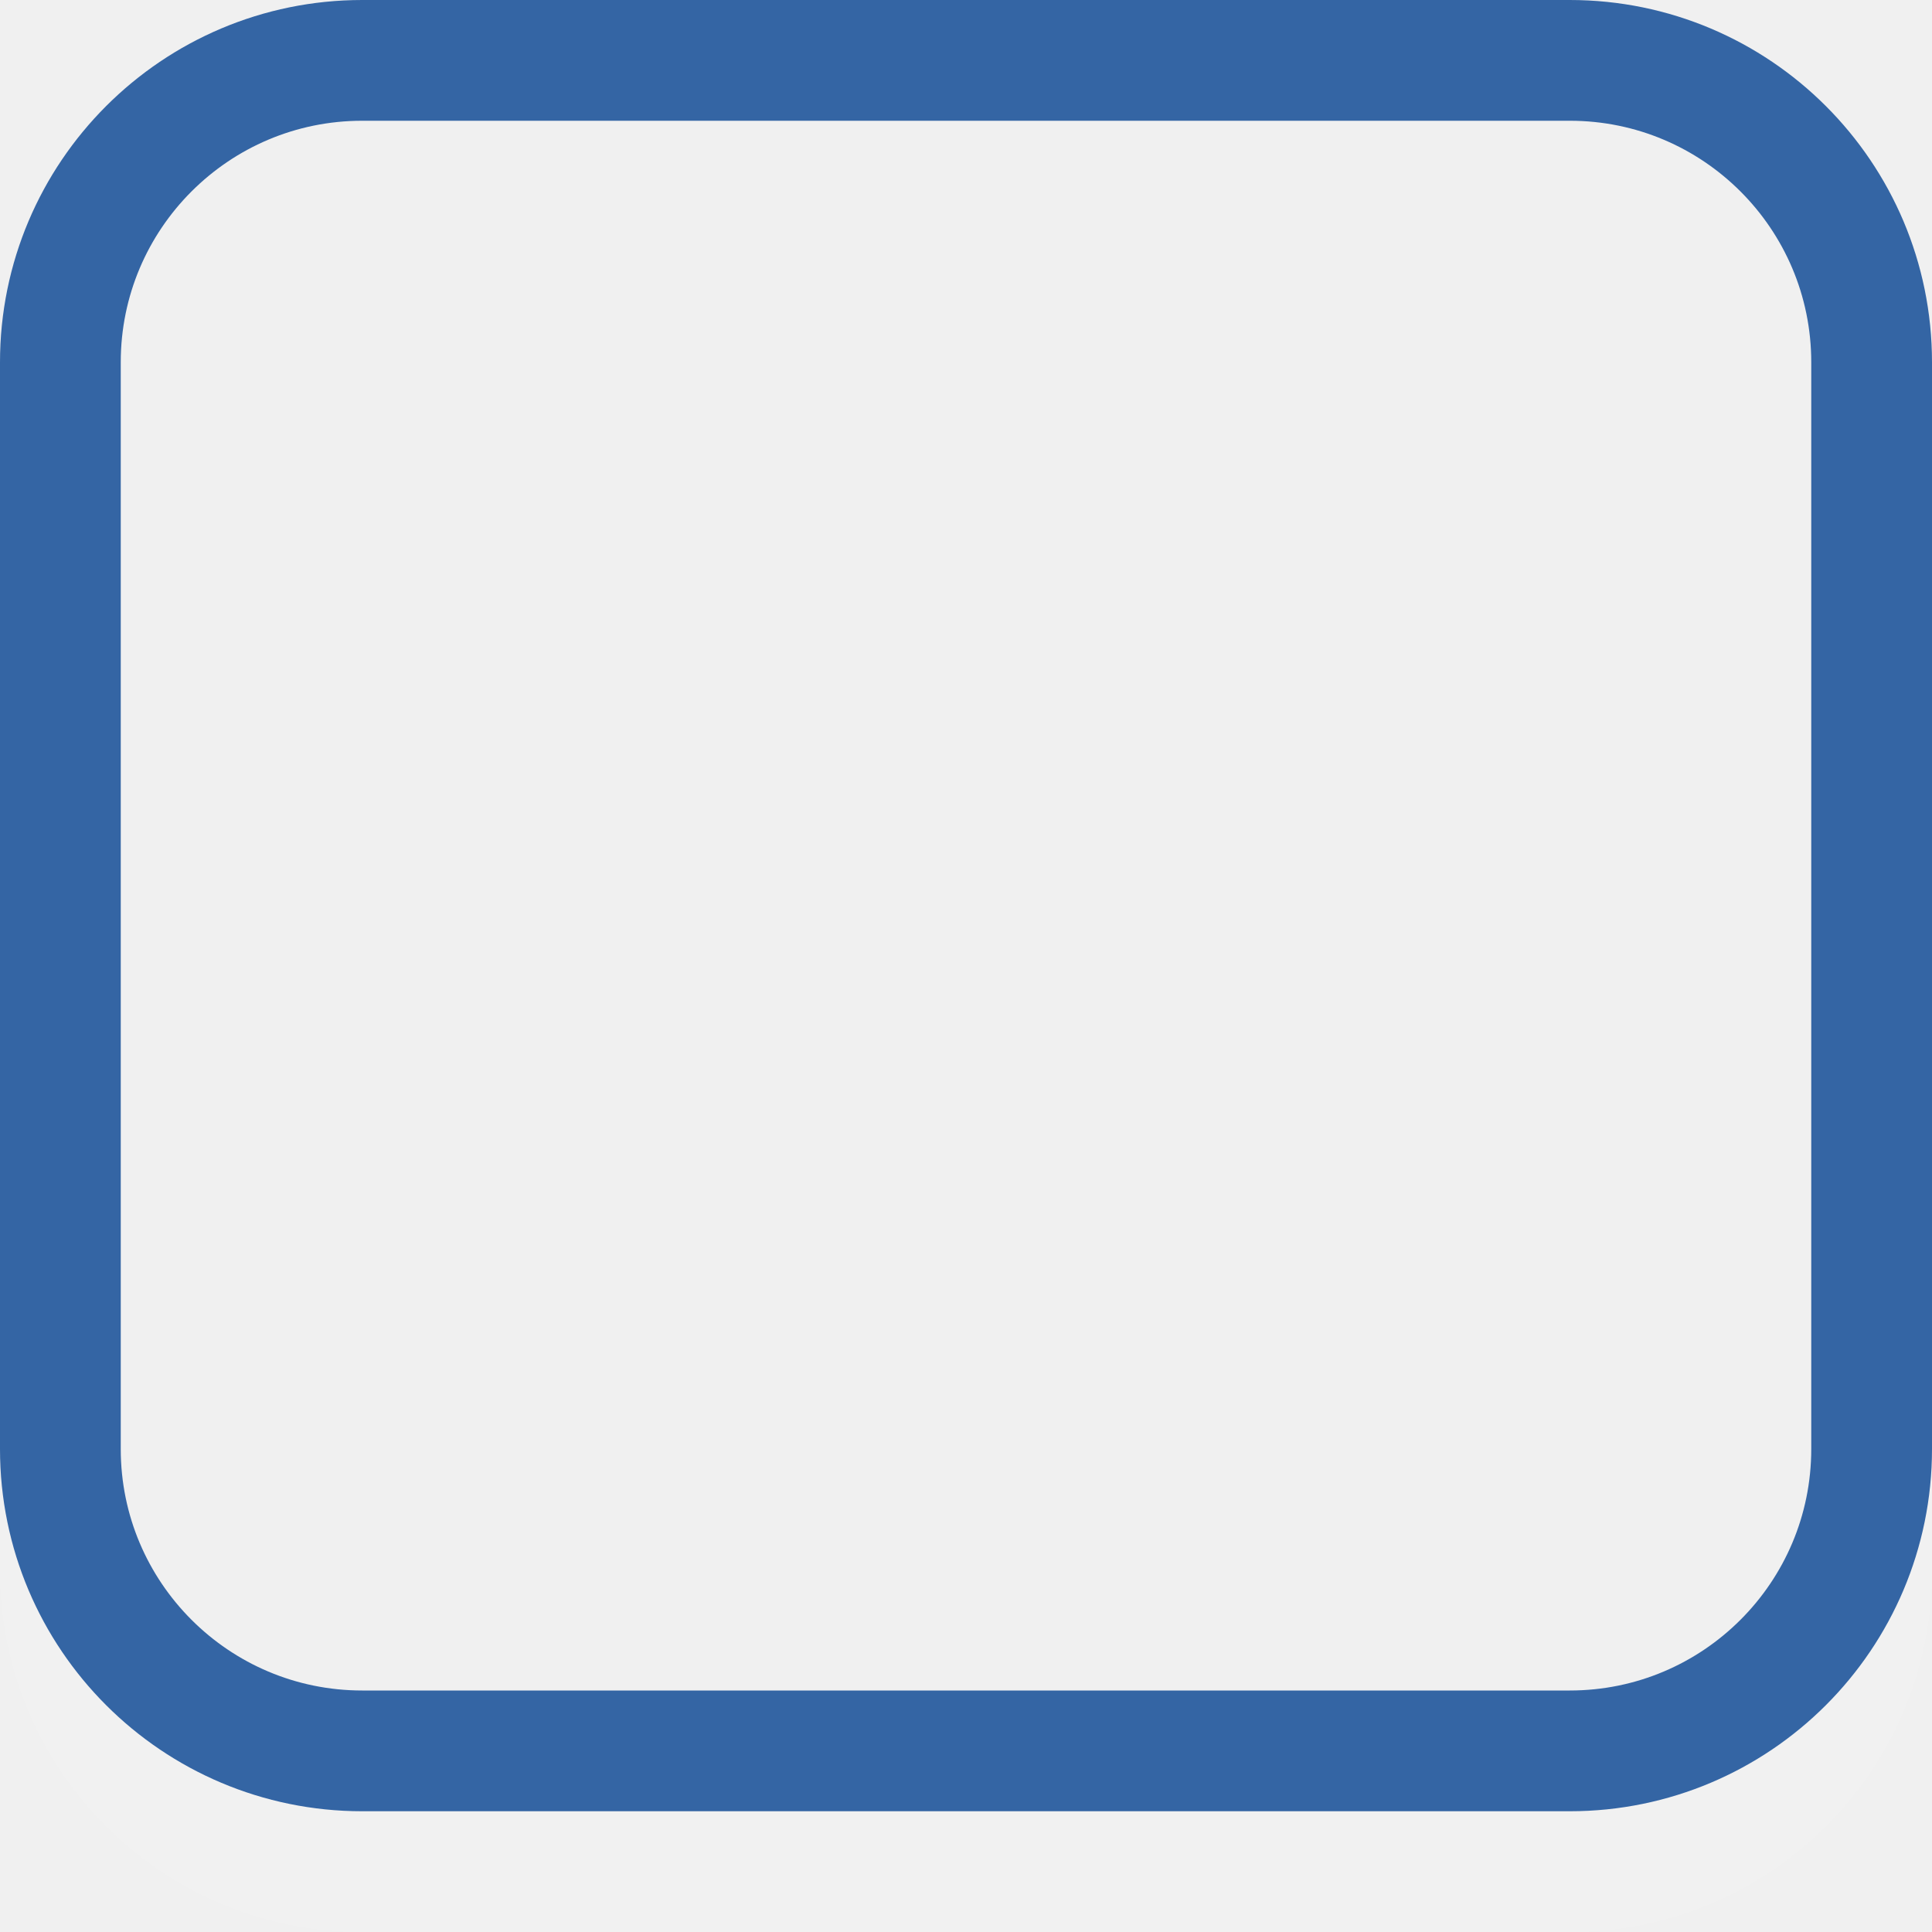
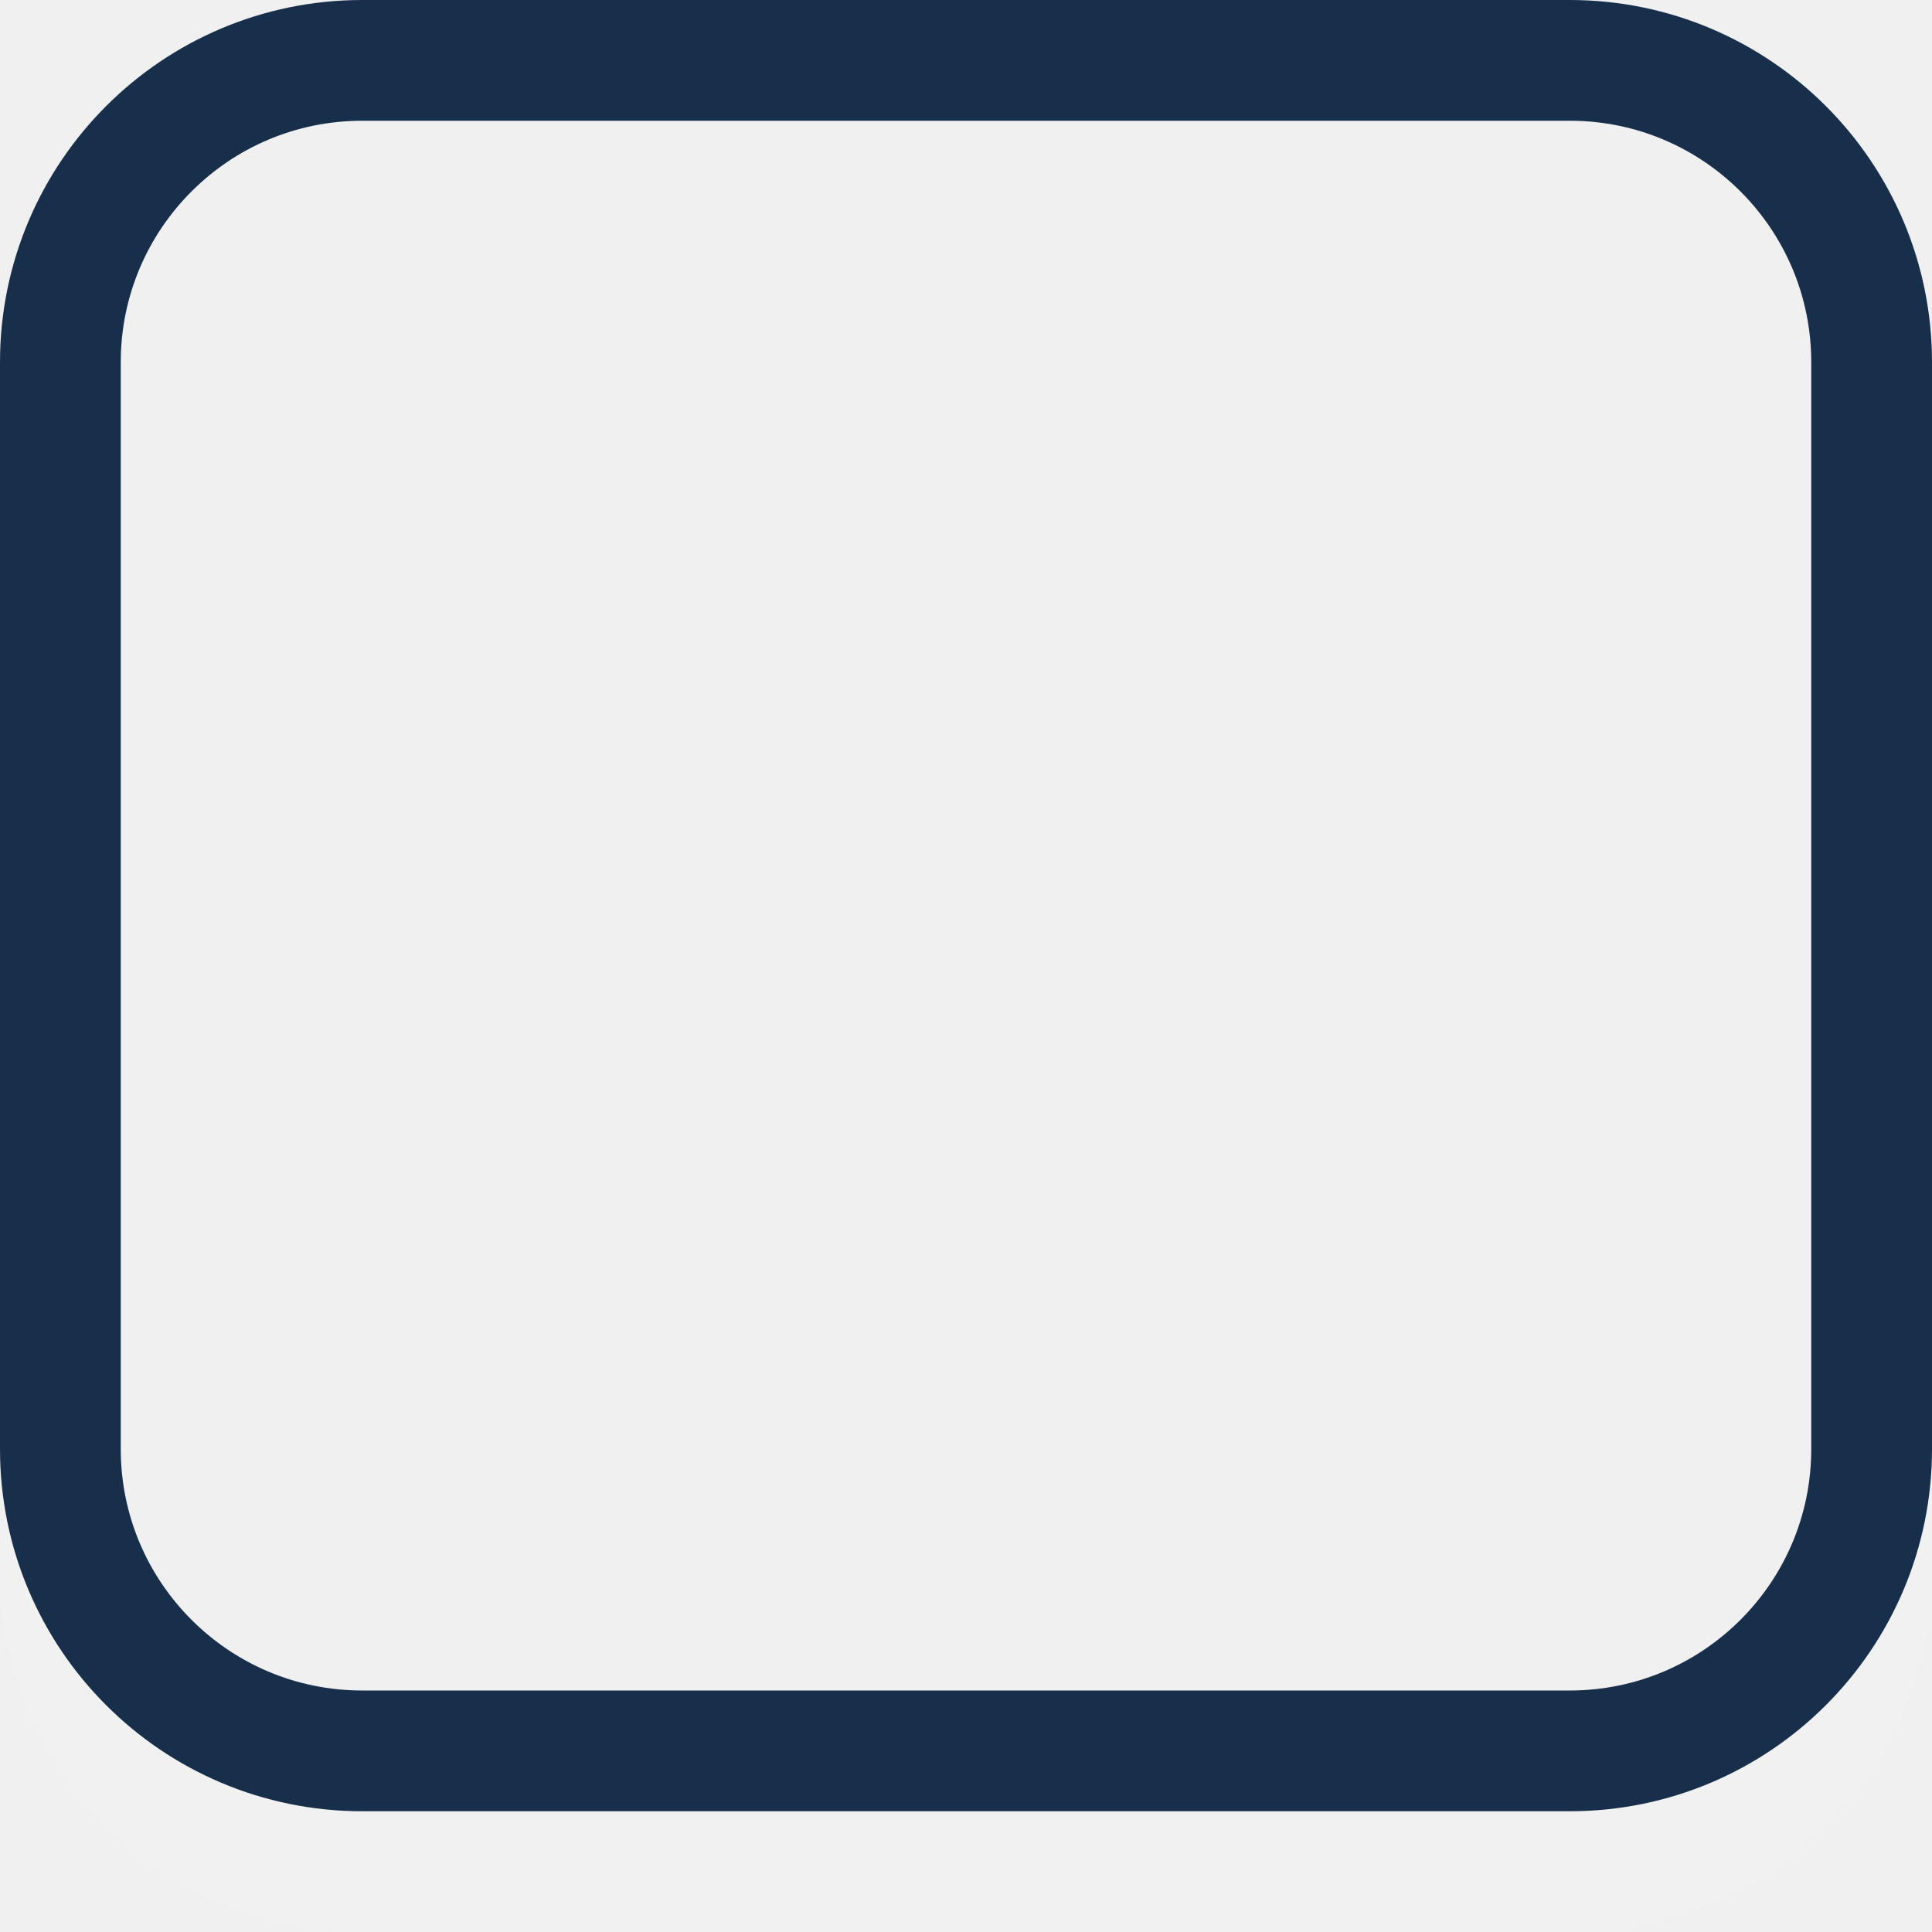
<svg xmlns="http://www.w3.org/2000/svg" width="16px" height="16px" id="svg33222" version="1.1">
  <defs id="defs33224" />
  <g id="layer1">
    <path style="color:#000000;fill:none;stroke:#ffffff;stroke-width:1;stroke-miterlimit:4;stroke-opacity:1;marker:none;visibility:visible;display:inline;overflow:visible;enable-background:accumulate;opacity:0.1" d="m 15.5,4 0,9 c 0,1.385 -1.115,2.5 -2.5,2.5 l -10,0 c -1.385,0 -2.5,-1.115 -2.5,-2.5 L 0.5,4" id="rect17861-5" />
-     <rect ry="2.5" rx="2.5" y="0.5" x="0.5" height="14" width="15" id="rect17861" style="color:#000000;fill:none;stroke:#3465a4;stroke-width:1;stroke-miterlimit:4;stroke-opacity:1;stroke-dasharray:none;marker:none;visibility:visible;display:inline;overflow:visible;enable-background:accumulate" />
+     <rect ry="2.5" rx="2.5" y="0.5" x="0.5" height="14" width="15" id="rect17861" style="color:#000000;fill:none;stroke:#182f4c;stroke-width:1;stroke-miterlimit:4;stroke-opacity:1;stroke-dasharray:none;marker:none;visibility:visible;display:inline;overflow:visible;enable-background:accumulate" />
  </g>
</svg>
